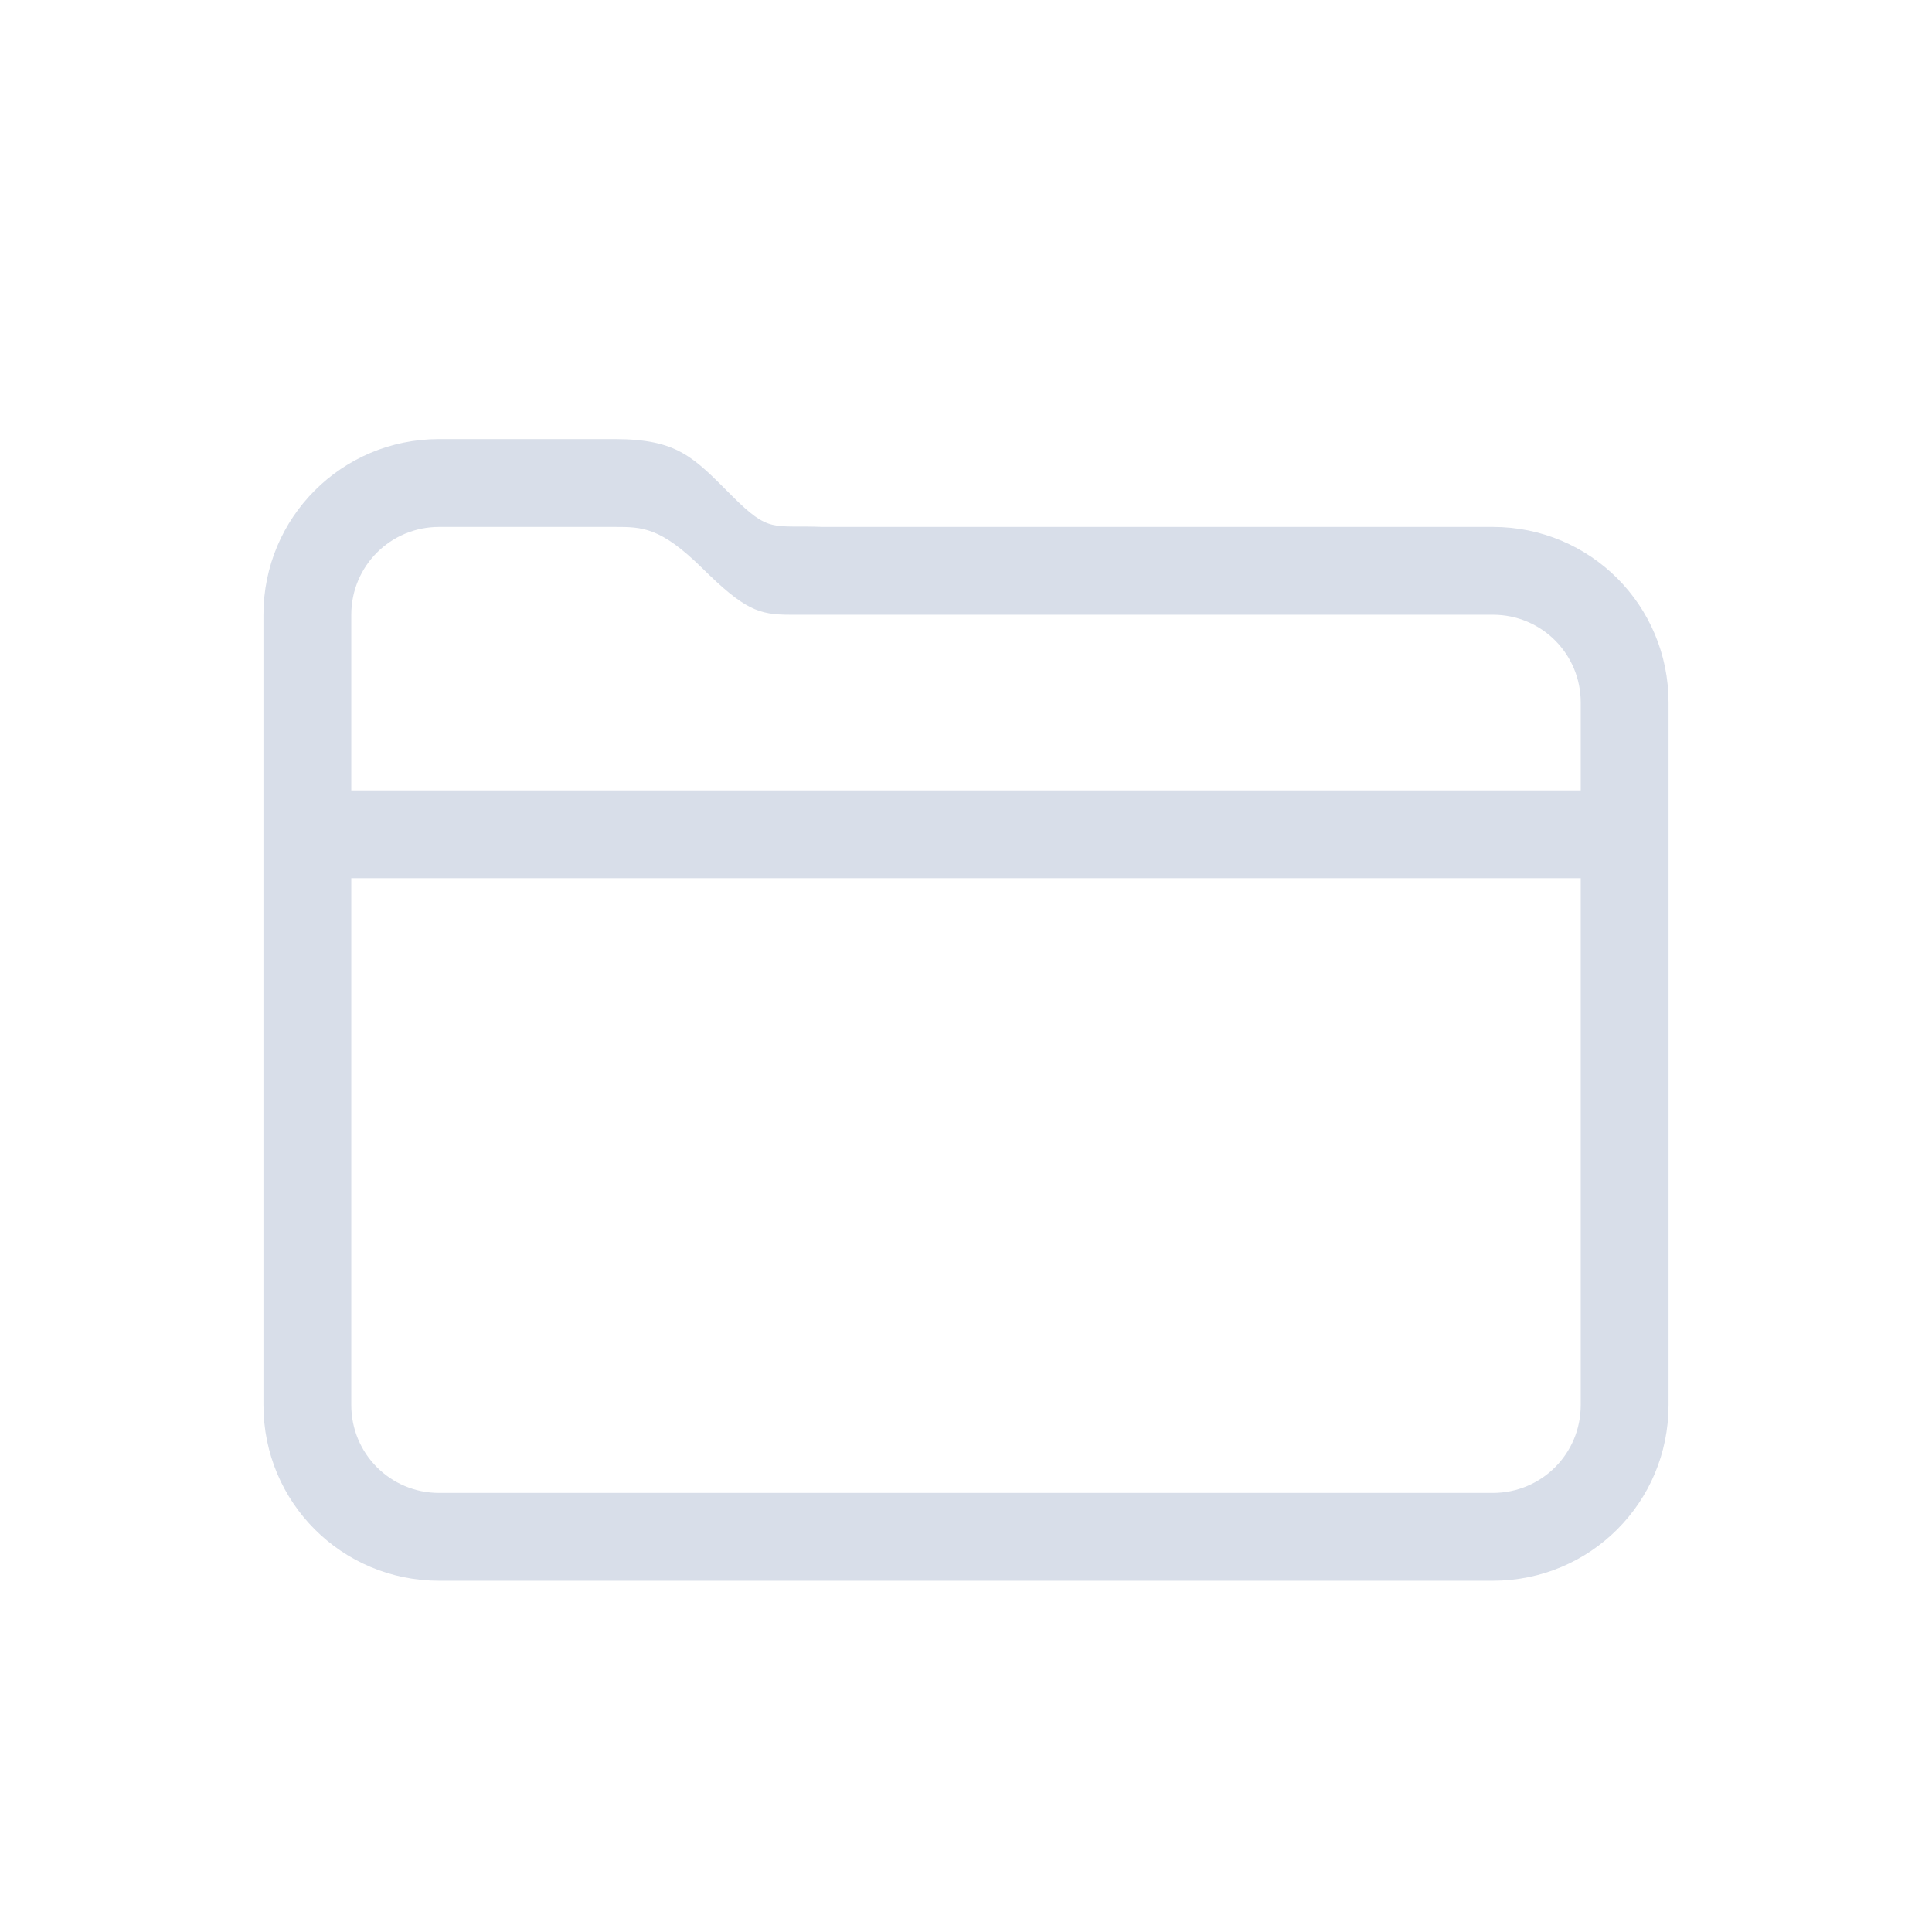
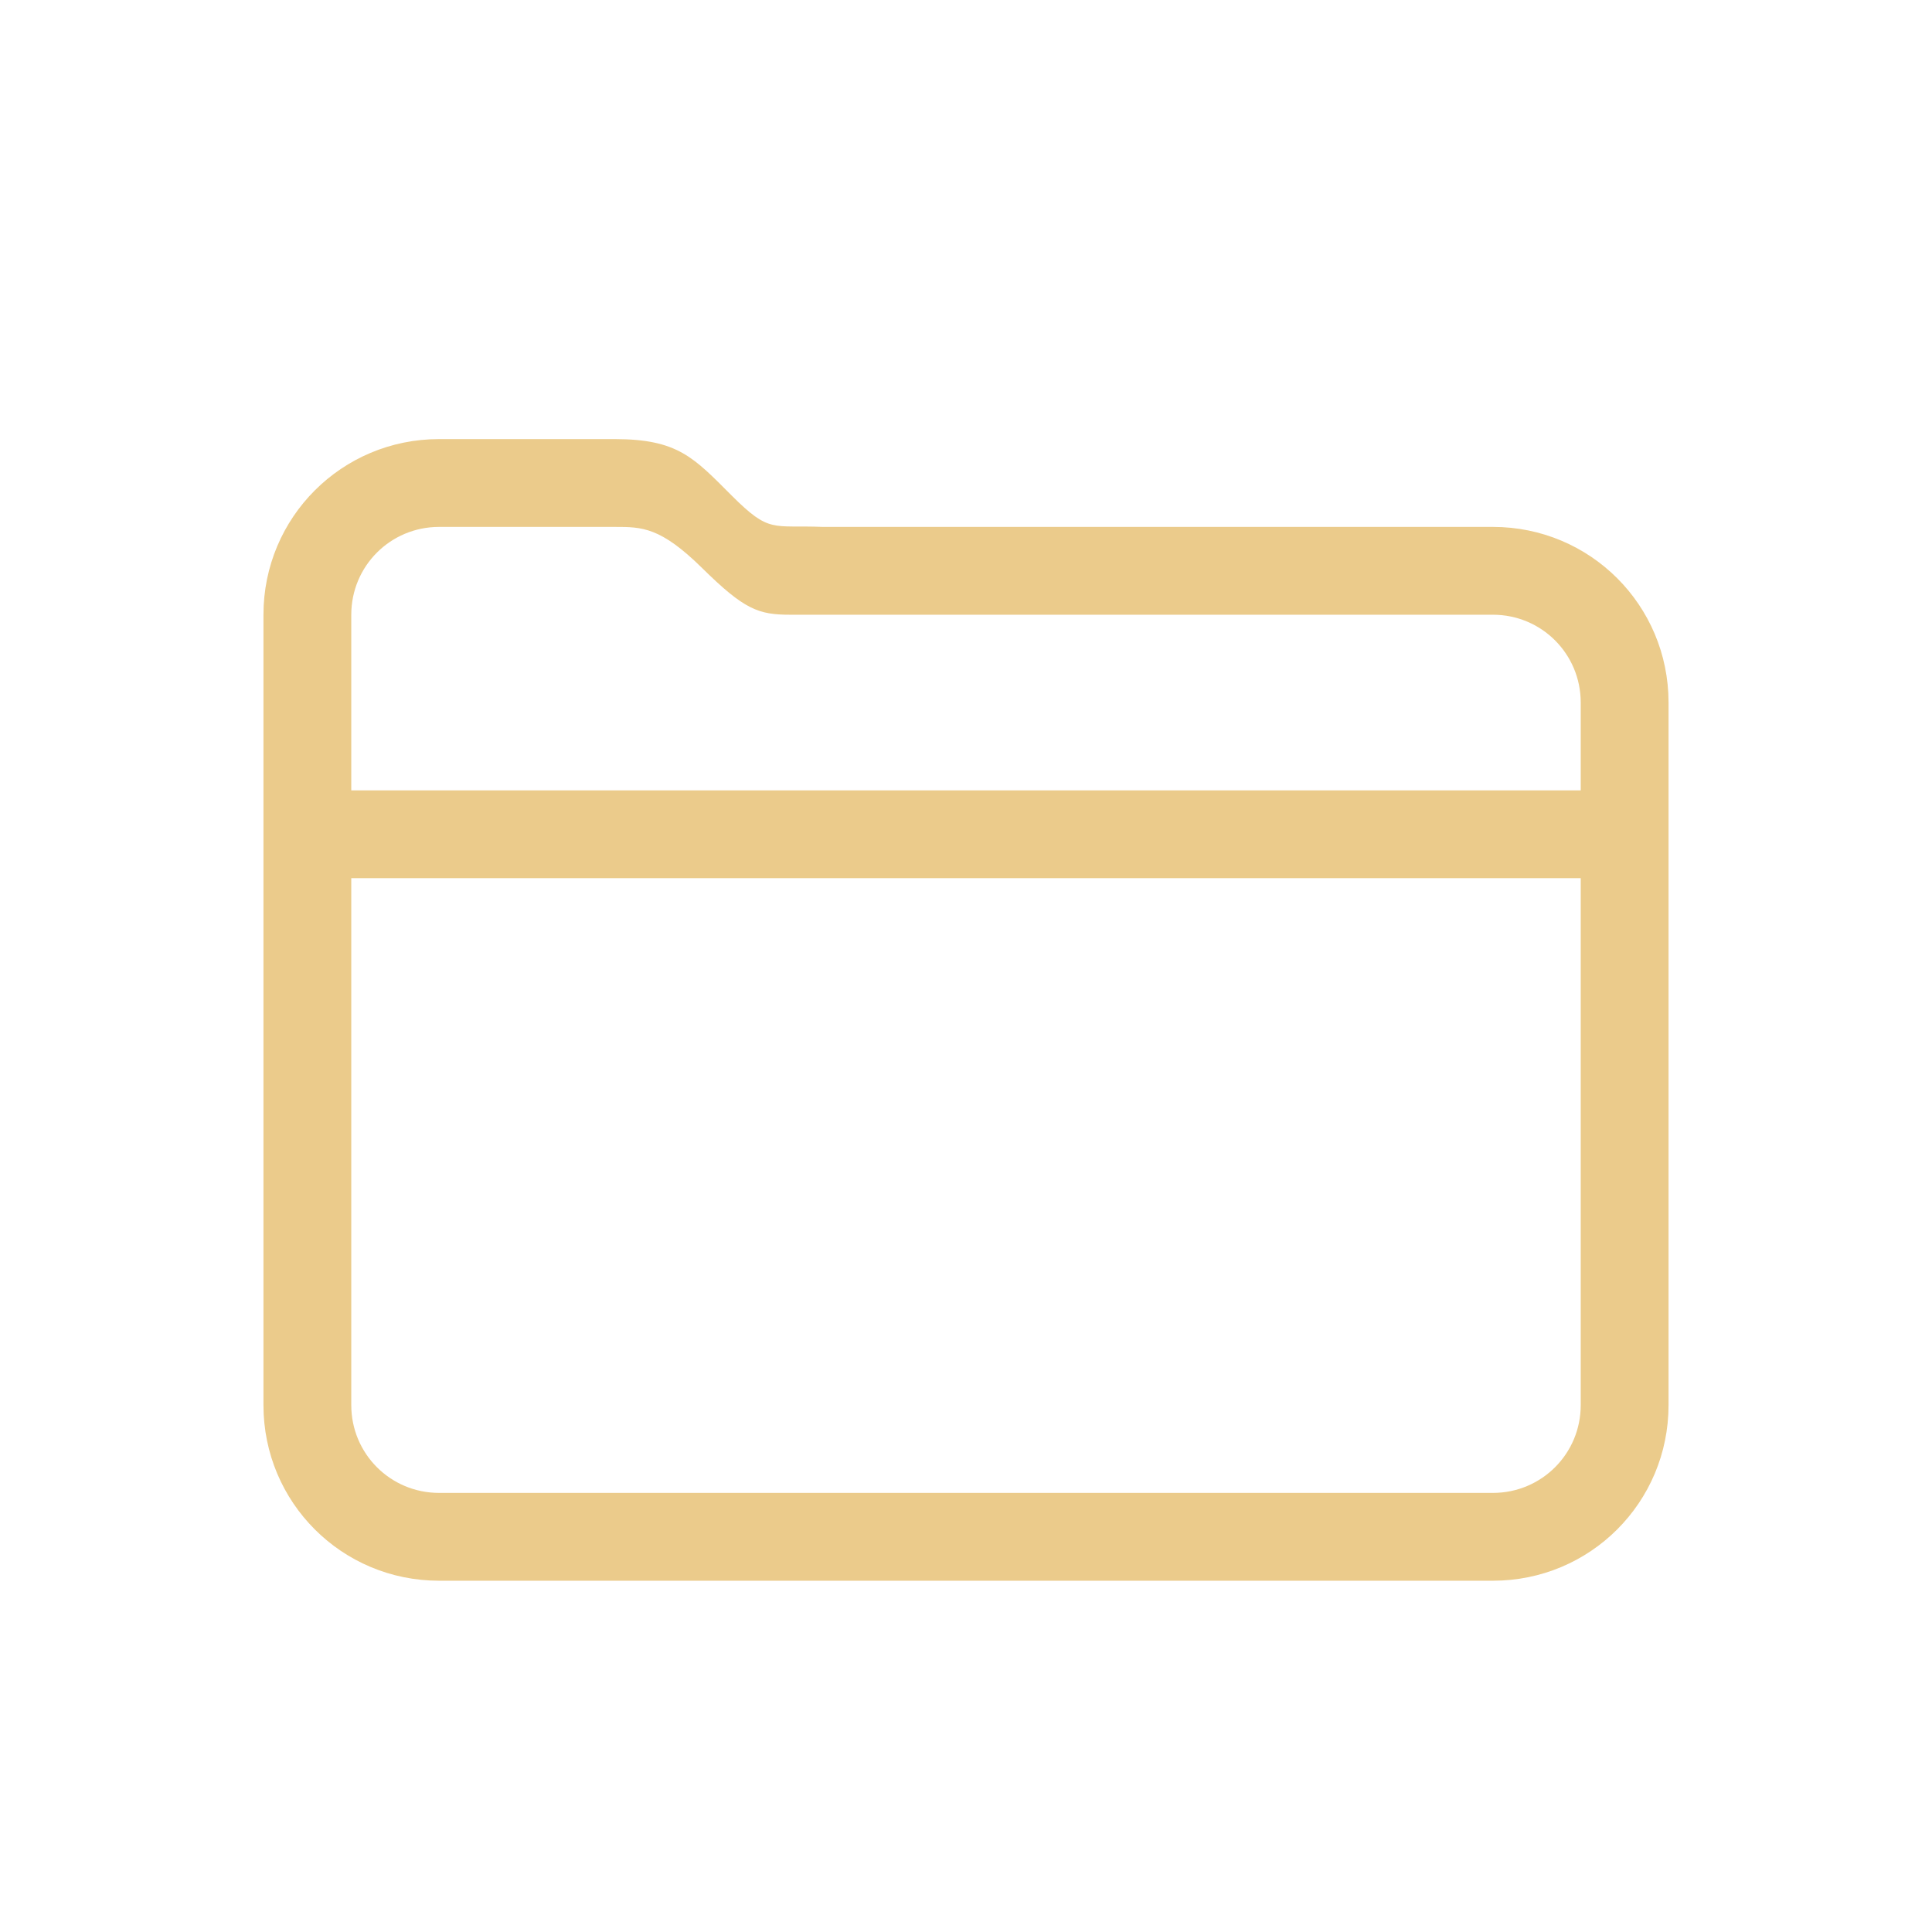
<svg xmlns="http://www.w3.org/2000/svg" width="22" height="22" version="1.1">
  <defs>
    <style id="current-color-scheme" type="text/css">
   .ColorScheme-Text { color:#d8dee9; } .ColorScheme-Highlight { color:#88c0d0; } .ColorScheme-NeutralText { color:#d08770; } .ColorScheme-PositiveText { color:#a3be8c; } .ColorScheme-NegativeText { color:#bf616a; }
  </style>
  </defs>
-   <path class="ColorScheme-Text" d="m5 5c-1.108 0-2 0.892-2 2v9c0 1.108 0.892 2 2 2h12c1.108 0 2-0.892 2-2v-8c0-1.108-0.892-2-2-2h-7.629c-0.58-0.023-0.605 0.077-1.039-0.357-0.434-0.434-0.613-0.642-1.332-0.643zm0 1h2c0.311-1.7e-6 0.52 1.383e-4 0.998 0.471 0.479 0.472 0.639 0.529 1 0.529h8.002c0.554 0 1 0.446 1 1v1h-14v-2c0-0.554 0.446-1 1-1zm-1 4h14v6c0 0.554-0.446 1-1 1h-12c-0.554 0-1-0.446-1-1z" fill="currentColor" />
+   <path class="ColorScheme-Text" d="m5 5c-1.108 0-2 0.892-2 2v9c0 1.108 0.892 2 2 2h12c1.108 0 2-0.892 2-2v-8c0-1.108-0.892-2-2-2h-7.629c-0.58-0.023-0.605 0.077-1.039-0.357-0.434-0.434-0.613-0.642-1.332-0.643zm0 1h2c0.311-1.7e-6 0.52 1.383e-4 0.998 0.471 0.479 0.472 0.639 0.529 1 0.529h8.002c0.554 0 1 0.446 1 1v1h-14v-2c0-0.554 0.446-1 1-1zm-1 4h14v6c0 0.554-0.446 1-1 1h-12c-0.554 0-1-0.446-1-1z" fill="#ebcb8b" />
</svg>
